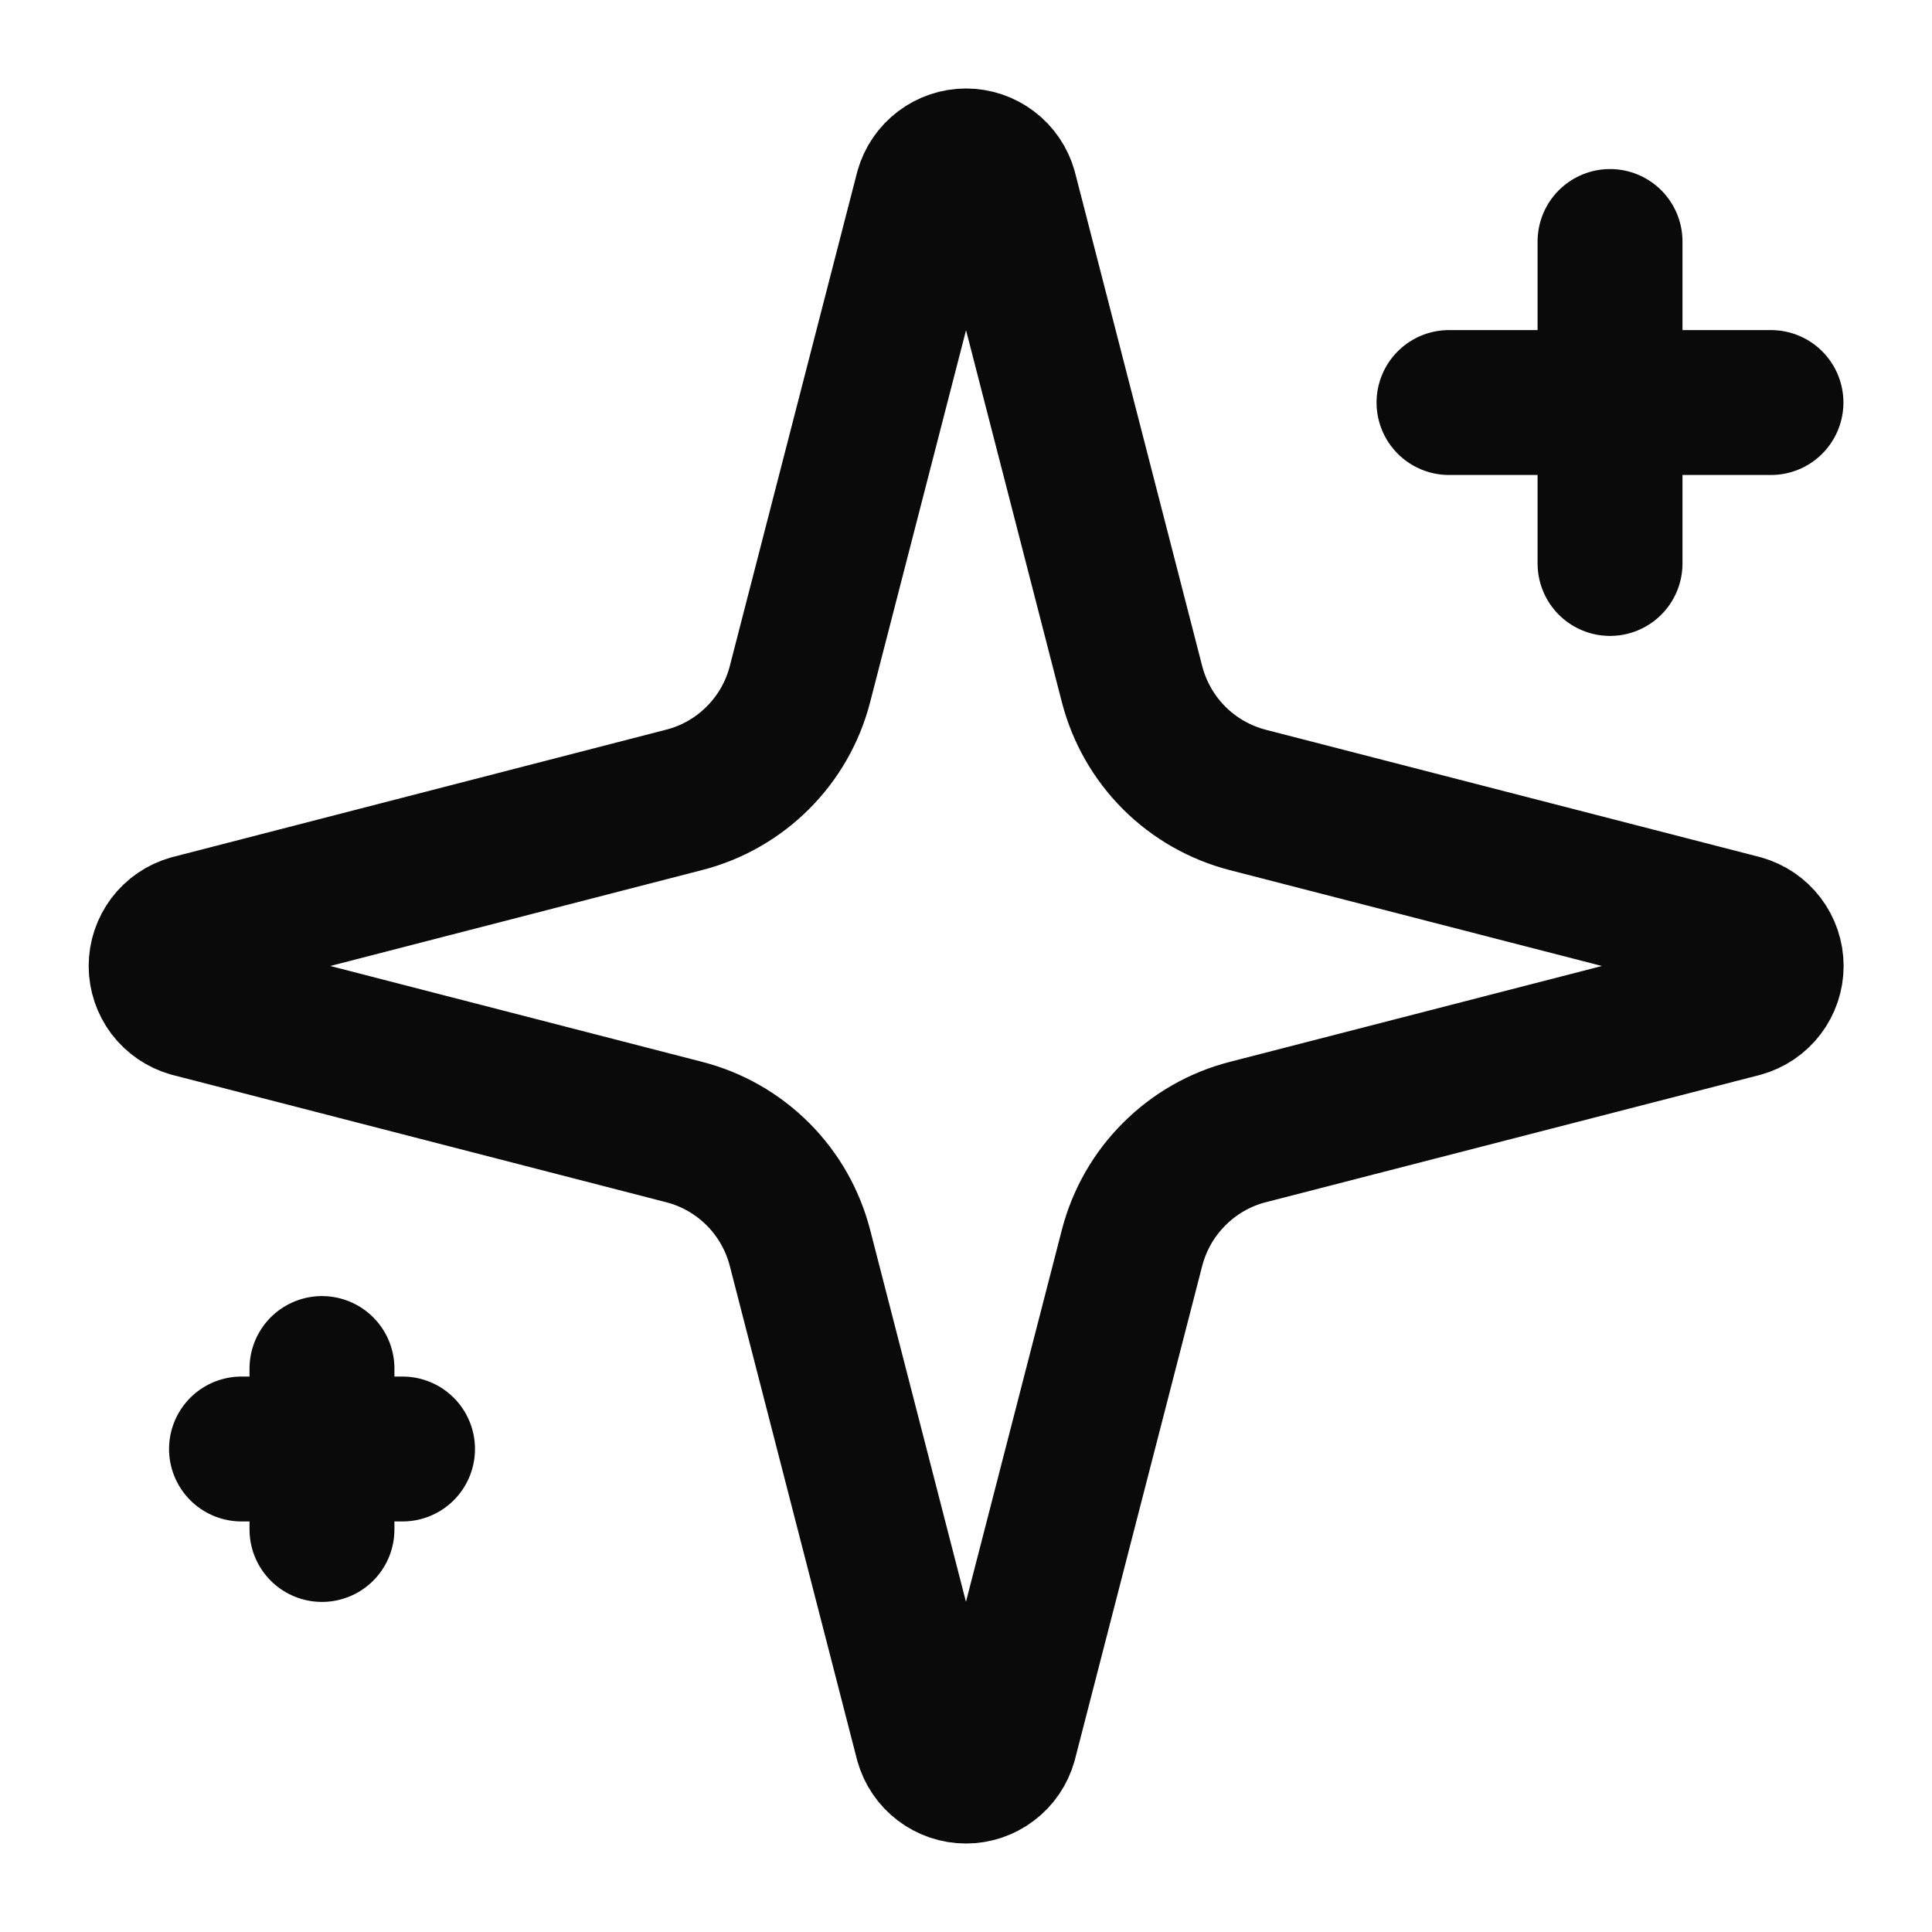
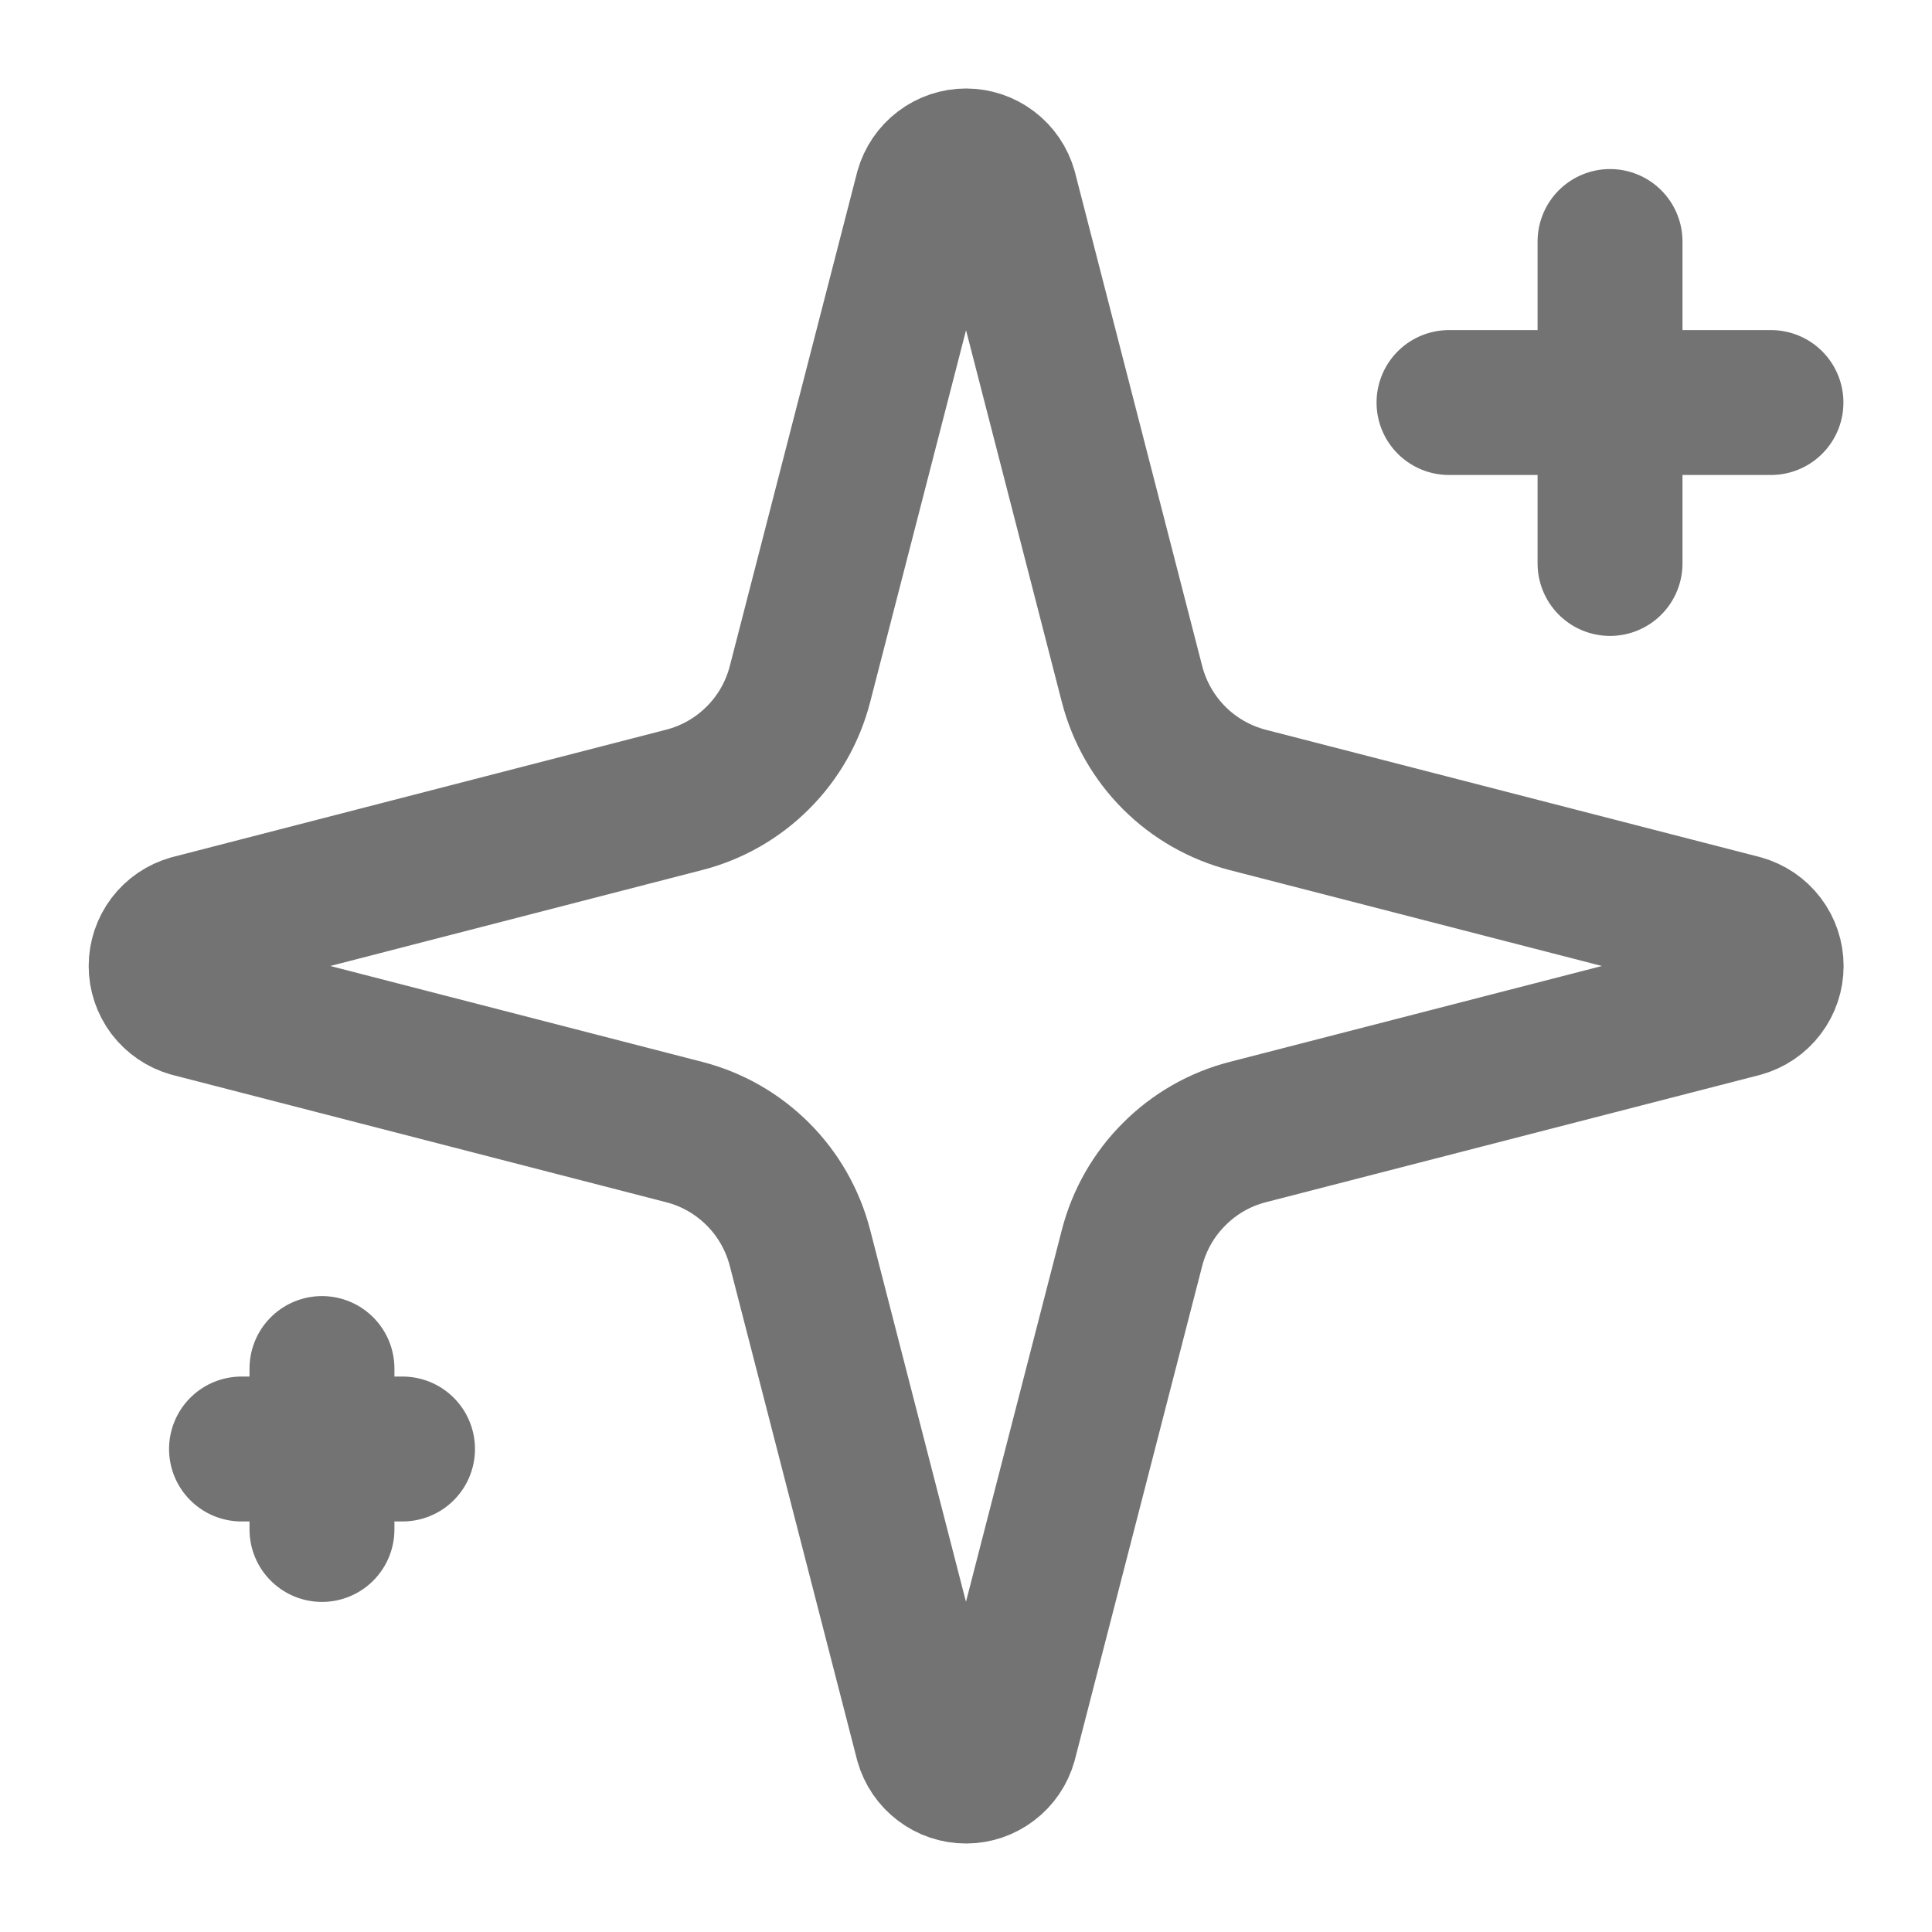
<svg xmlns="http://www.w3.org/2000/svg" width="20" height="20" viewBox="0 0 20 20" fill="none">
-   <path d="M16.667 2.5V5.833M18.333 4.167H15M3.333 14.167V15.833M4.167 15H2.5M8.281 12.917C8.206 12.628 8.056 12.365 7.846 12.155C7.635 11.944 7.372 11.793 7.083 11.719L1.971 10.401C1.884 10.376 1.807 10.323 1.752 10.251C1.698 10.179 1.668 10.091 1.668 10C1.668 9.909 1.698 9.821 1.752 9.749C1.807 9.676 1.884 9.624 1.971 9.599L7.083 8.28C7.372 8.206 7.635 8.055 7.845 7.845C8.056 7.635 8.206 7.372 8.281 7.083L9.599 1.971C9.624 1.883 9.676 1.806 9.749 1.751C9.821 1.696 9.91 1.666 10 1.666C10.091 1.666 10.18 1.696 10.252 1.751C10.325 1.806 10.377 1.883 10.402 1.971L11.719 7.083C11.794 7.372 11.944 7.635 12.155 7.846C12.365 8.056 12.628 8.206 12.917 8.281L18.029 9.598C18.117 9.623 18.195 9.675 18.25 9.748C18.305 9.82 18.335 9.909 18.335 10C18.335 10.091 18.305 10.18 18.25 10.252C18.195 10.325 18.117 10.377 18.029 10.402L12.917 11.719C12.628 11.793 12.365 11.944 12.155 12.155C11.944 12.365 11.794 12.628 11.719 12.917L10.401 18.029C10.376 18.117 10.324 18.194 10.251 18.249C10.179 18.304 10.091 18.334 10 18.334C9.909 18.334 9.82 18.304 9.748 18.249C9.675 18.194 9.623 18.117 9.598 18.029L8.281 12.917Z" stroke="#0A0A0A" stroke-width="1.5" stroke-linecap="round" stroke-linejoin="round" />
+   <path d="M16.667 2.5V5.833M18.333 4.167H15M3.333 14.167V15.833M4.167 15H2.5M8.281 12.917C8.206 12.628 8.056 12.365 7.846 12.155C7.635 11.944 7.372 11.793 7.083 11.719L1.971 10.401C1.884 10.376 1.807 10.323 1.752 10.251C1.698 10.179 1.668 10.091 1.668 10C1.668 9.909 1.698 9.821 1.752 9.749C1.807 9.676 1.884 9.624 1.971 9.599L7.083 8.28C7.372 8.206 7.635 8.055 7.845 7.845C8.056 7.635 8.206 7.372 8.281 7.083L9.599 1.971C9.624 1.883 9.676 1.806 9.749 1.751C9.821 1.696 9.91 1.666 10 1.666C10.091 1.666 10.18 1.696 10.252 1.751C10.325 1.806 10.377 1.883 10.402 1.971L11.719 7.083C11.794 7.372 11.944 7.635 12.155 7.846C12.365 8.056 12.628 8.206 12.917 8.281L18.029 9.598C18.117 9.623 18.195 9.675 18.25 9.748C18.305 9.82 18.335 9.909 18.335 10C18.335 10.091 18.305 10.18 18.25 10.252C18.195 10.325 18.117 10.377 18.029 10.402L12.917 11.719C12.628 11.793 12.365 11.944 12.155 12.155C11.944 12.365 11.794 12.628 11.719 12.917L10.401 18.029C10.376 18.117 10.324 18.194 10.251 18.249C10.179 18.304 10.091 18.334 10 18.334C9.909 18.334 9.82 18.304 9.748 18.249C9.675 18.194 9.623 18.117 9.598 18.029L8.281 12.917Z" stroke="#737373" stroke-width="1.5" stroke-linecap="round" stroke-linejoin="round" />
</svg>
